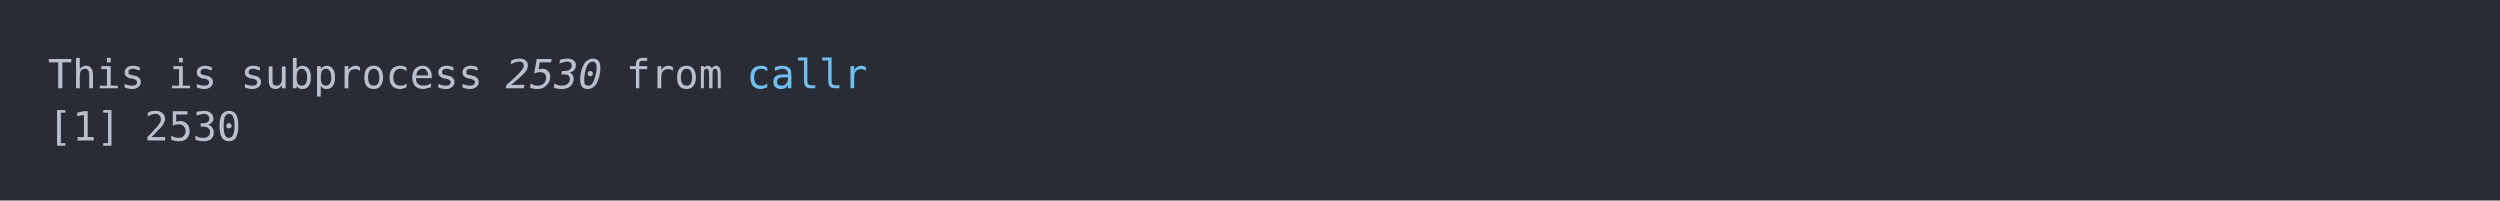
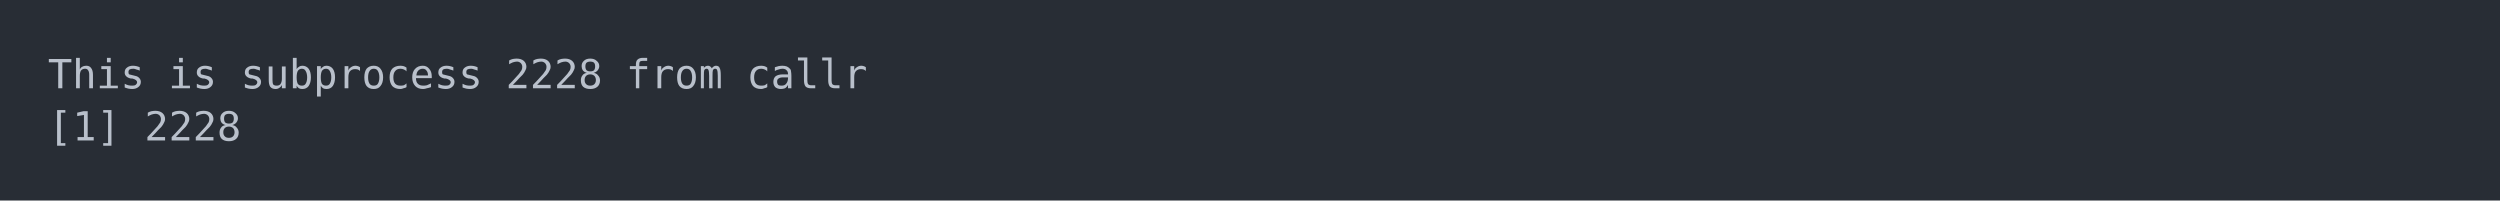
<svg xmlns="http://www.w3.org/2000/svg" xmlns:xlink="http://www.w3.org/1999/xlink" width="1040" height="83.42">
  <rect width="1040" height="83.42" rx="0" ry="0" class="a" />
  <svg height="43.42" viewBox="0 0 100 4.342" width="1000" x="20" y="20">
-     <style>.a{fill:rgb(40,45,53)}.b{font-family:'Fira Code',Monaco,Consolas,Menlo,'Bitstream Vera Sans Mono','Powerline Symbols',monospace}.c{fill:transparent}.d{fill:rgb(185,192,203);white-space:pre}.e{fill:rgb(185,192,203);font-style:italic;white-space:pre}.f{fill:rgb(113,190,242);white-space:pre}</style>
+     <style>.a{fill:rgb(40,45,53)}.b{font-family:'Fira Code',Monaco,Consolas,Menlo,'Bitstream Vera Sans Mono','Powerline Symbols',monospace}.c{fill:transparent}.d{fill:rgb(185,192,203);white-space:pre}</style>
    <g font-family="'Fira Code',Monaco,Consolas,Menlo,'Bitstream Vera Sans Mono','Powerline Symbols',monospace" font-size="1.67" class="b">
      <defs>
        <symbol id="a">
          <rect height="3" width="100" x="0" y="0" class="c" />
        </symbol>
      </defs>
      <rect height="4.342" width="100" class="a" />
      <svg x="0" y="0" width="100">
        <svg x="0">
          <use xlink:href="#a" />
          <text x="0" y="1.67" class="d">This</text>
          <text x="5.01" y="1.67" class="d">is</text>
          <text x="8.016" y="1.67" class="d">subprocess</text>
-           <text x="19.038" y="1.67" class="e">2530</text>
+           <text x="19.038" y="1.67" class="d">2228</text>
          <text x="24.048" y="1.67" class="d">from</text>
-           <text x="29.058" y="1.67" class="f">callr</text>
+           <text x="29.058" y="1.67" class="d">callr</text>
          <text x="0" y="3.841" class="d">[1]</text>
-           <text x="4.008" y="3.841" class="d">2530</text>
+           <text x="4.008" y="3.841" class="d">2228</text>
        </svg>
      </svg>
    </g>
  </svg>
</svg>
